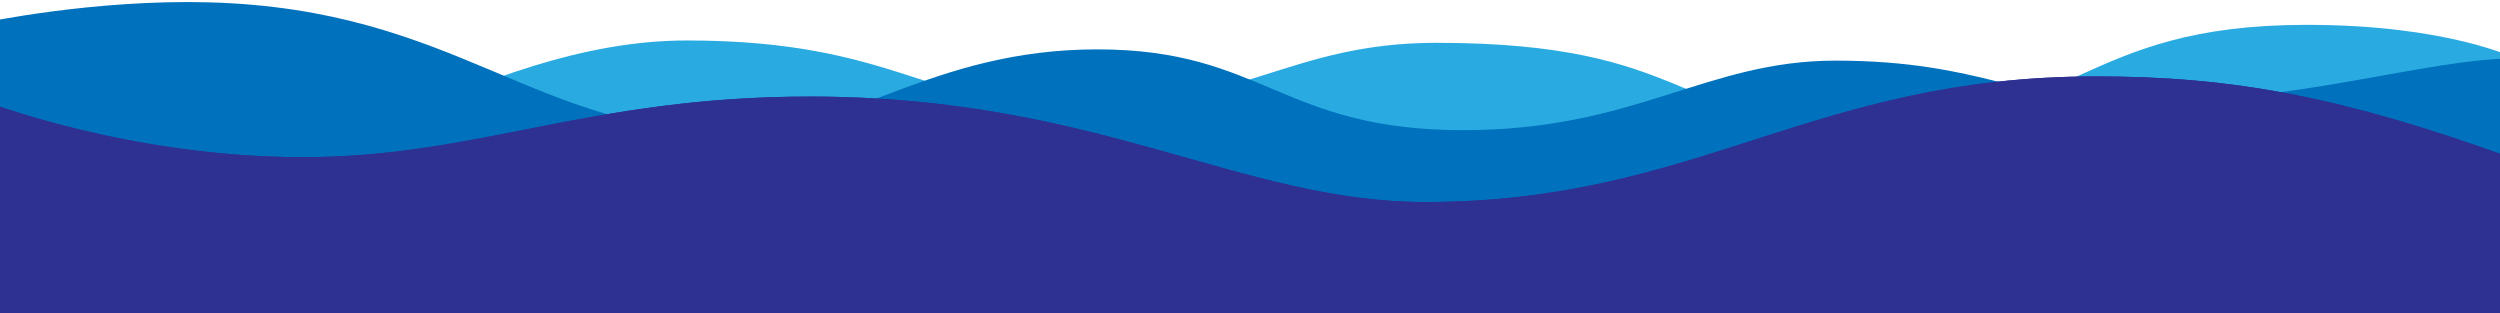
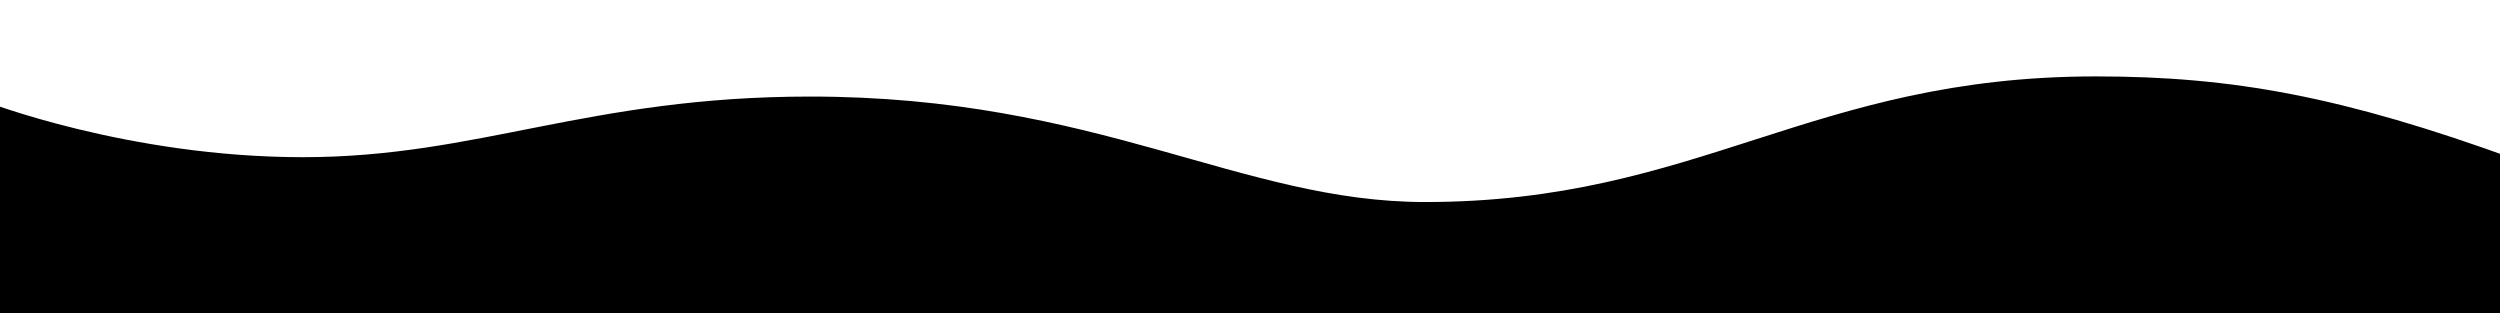
<svg xmlns="http://www.w3.org/2000/svg" version="1.1" id="Wave_1" x="0px" y="0px" viewBox="0 0 1600 200" style="enable-background:new 0 0 1600 200;" xml:space="preserve">
-   <style type="text/css">
- 	.st0{fill:#29ABE2;}
- 	.st1{fill:#0071BC;}
- 	.st2{fill:#2E3192;}
- </style>
-   <path id="Layer_3" class="st0" d="M1476.4,15.9c-146.5,0-146.5,64.6-285.8,64.6c-119.2,0-106.3-53.1-271.4-53.1  C825.8,27.4,794.2,69,687.9,69C594.6,69,573,25.9,439.5,25.9S183.8,129.3,96.2,129.3H-10v11h1620V37.4  C1610,37.4,1566.9,15.9,1476.4,15.9z" />
-   <path id="Layer_2" class="st1" d="M1361.5,66.1c-63.2,0-93.4-27.3-186.7-27.3c-83.3,0-127.8,44.5-238.4,44.5  c-116.3,0-127.8-51.7-234.1-51.7S542.9,84.8,471.1,84.8c-129.3,0-178.1-79-337.5-83.3C60.2-0.5-10,14.4-10,14.4v125.9h1620V37.4  C1552.5,37.4,1472.1,66.1,1361.5,66.1z" />
-   <path id="Shadow" class="st2" d="M1341.4,48.9c-182.4,0-254.2,80.4-429.4,80.4c-117.8,0-209.7-67.5-393.5-67.5  c-142.2,0-212.6,38.8-324.6,38.8S-10,64.7-10,64.7l0,10c0,0,91.9,35.9,203.9,35.9s182.4-38.8,324.6-38.8  c183.8,0,275.7,67.5,393.5,67.5c175.2,0,247-80.4,429.4-80.4c87.6,0,158,12.9,268.6,53.1v-10C1499.4,61.8,1429,48.9,1341.4,48.9z" />
  <path id="Layer_1_1_" class="st2" d="M1341.4,48.9c-182.4,0-254.2,80.4-429.4,80.4c-117.8,0-209.7-67.5-393.5-67.5  c-142.2,0-212.6,38.8-324.6,38.8S-10,64.7-10,64.7V210h1620V102C1499.4,61.8,1429,48.9,1341.4,48.9z" />
</svg>
